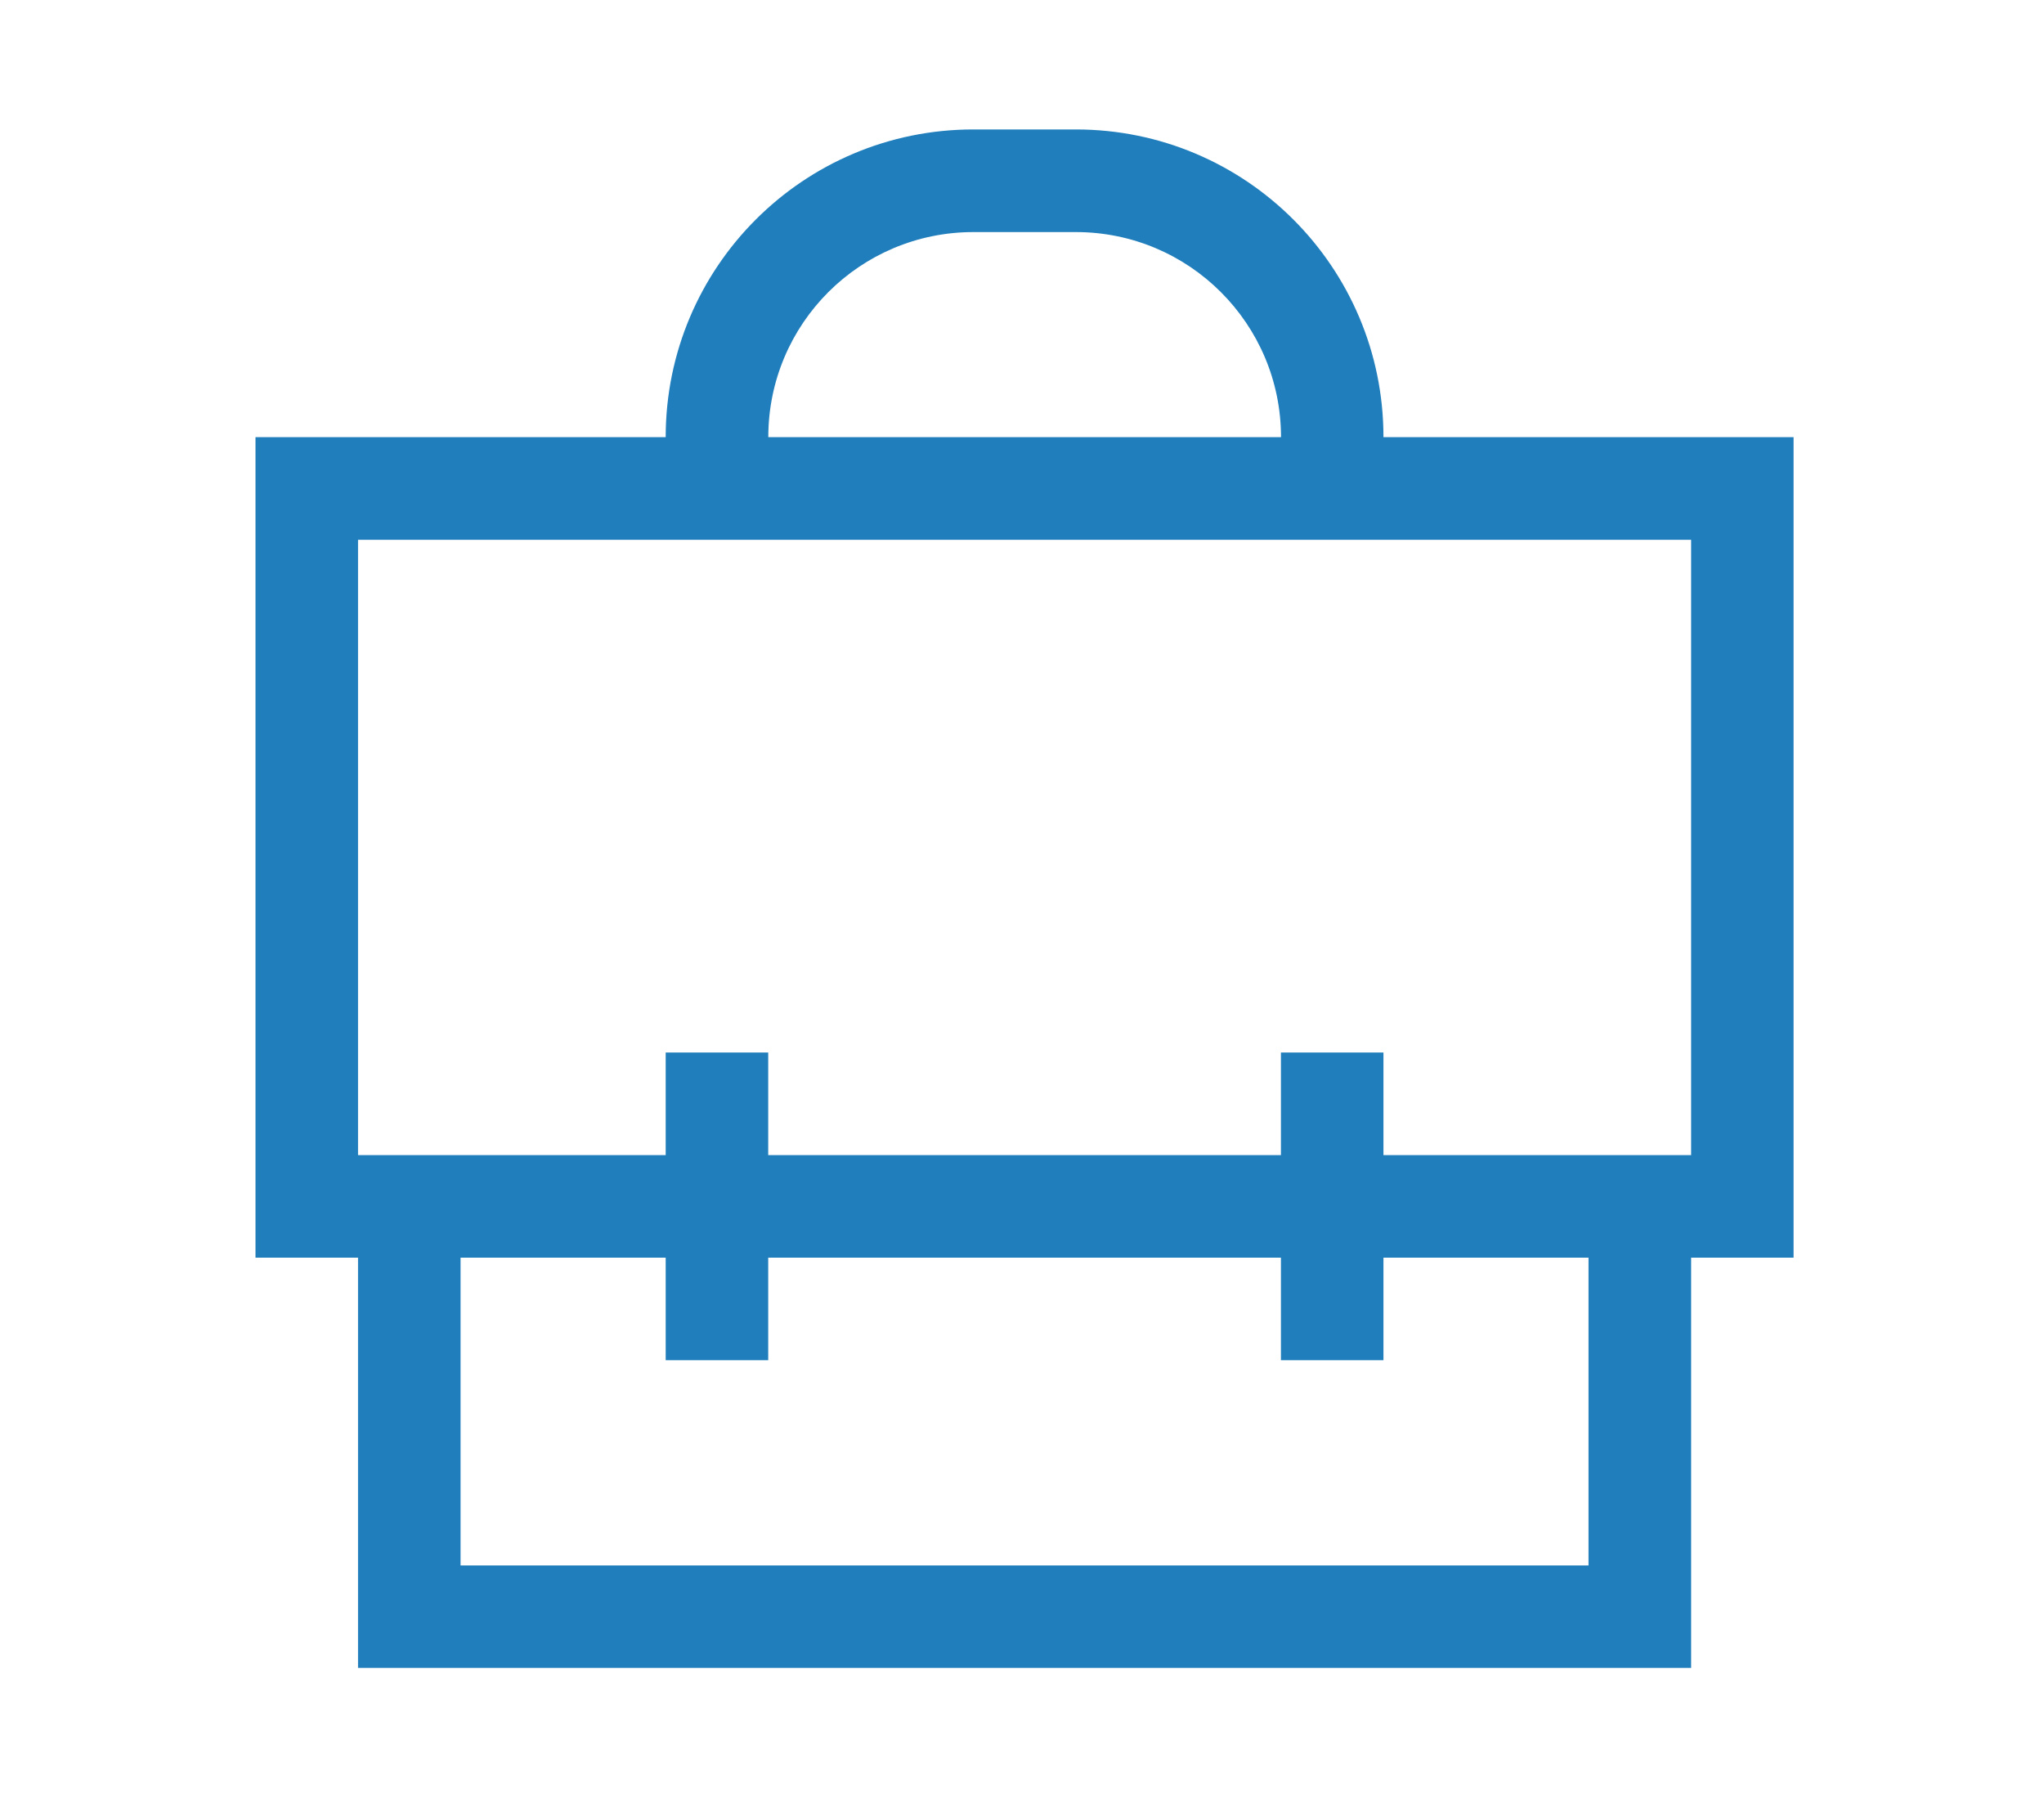
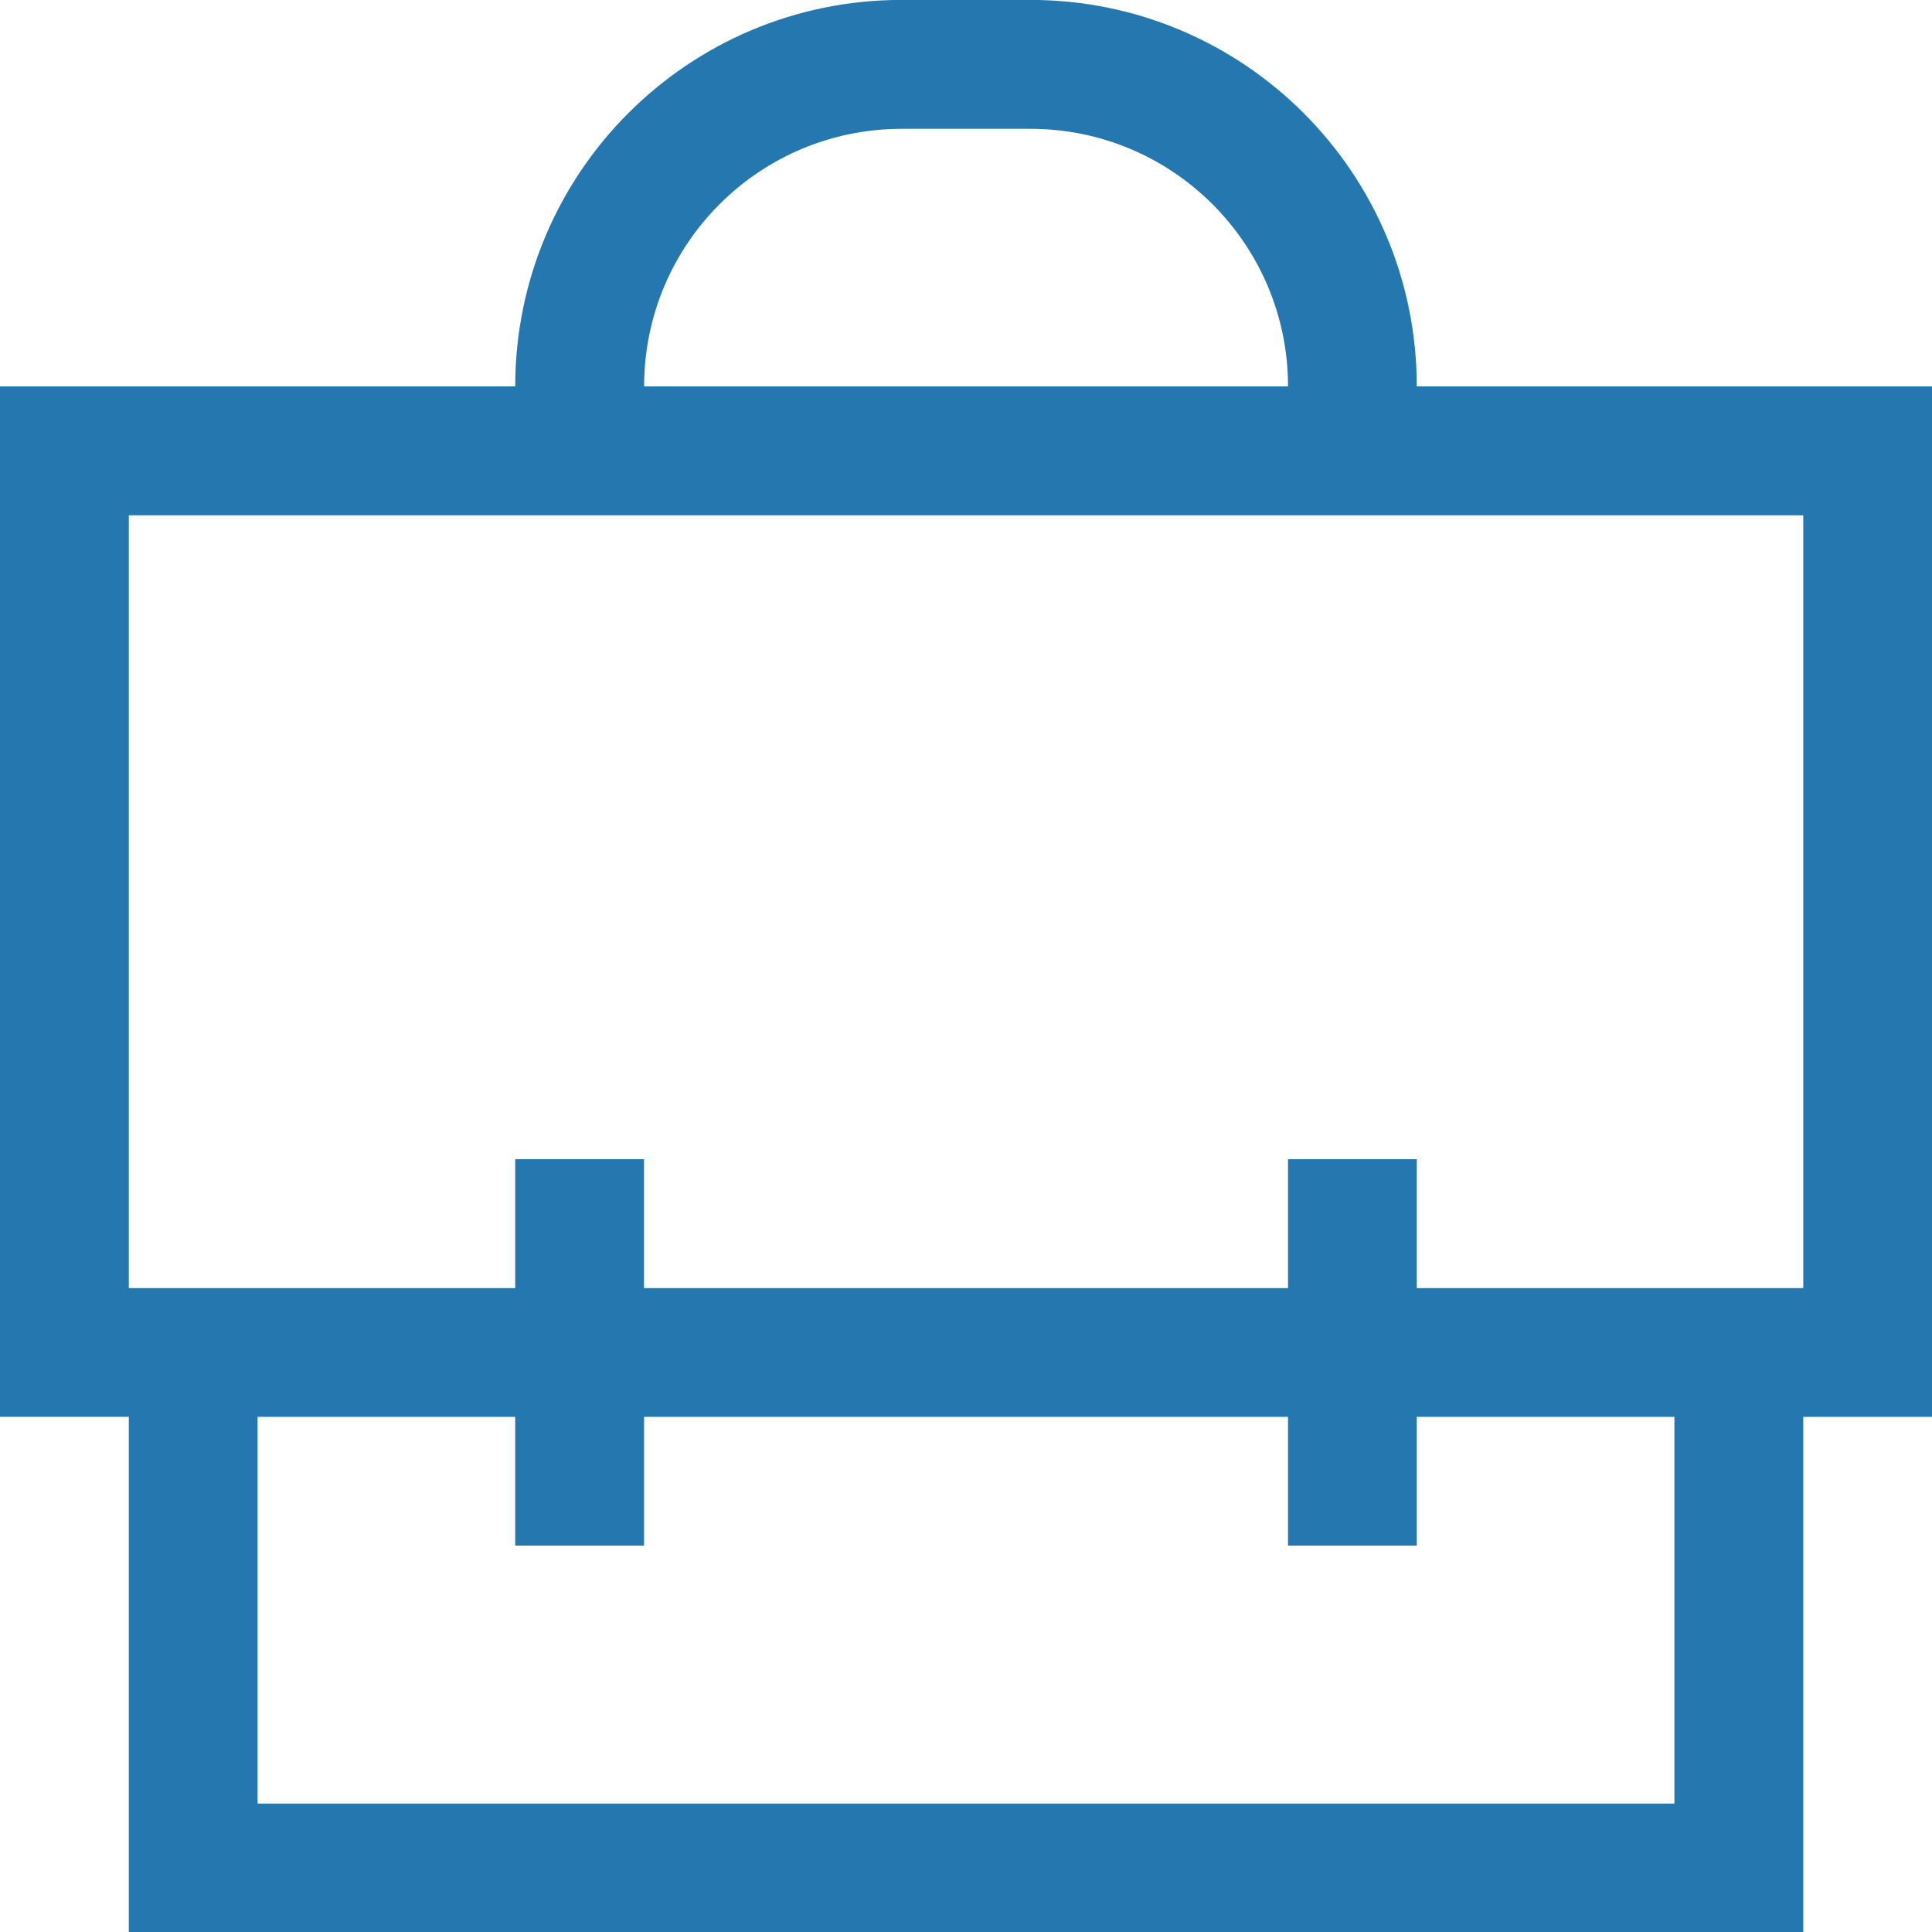
- <svg xmlns="http://www.w3.org/2000/svg" version="1.1" x="0px" y="0px" width="25px" height="22px" viewBox="0 0 25 22" style="enable-background:new 0 0 25 22;" xml:space="preserve">
+ <svg xmlns="http://www.w3.org/2000/svg" version="1.1" x="0px" y="0px" width="25px" height="25px" viewBox="0 0 25 25" style="enable-background:new 0 0 25 25;" xml:space="preserve">
  <g id="图层_2">
</g>
  <g id="图层_1">
-     <g id="矩形_47">
-       <g>
-         <path style="fill:#1F7EBB;" d="M16.921,5.346c0-2.079-1.684-3.763-3.763-3.763h-1.253c-2.079,0-3.763,1.684-3.763,3.763H3.125     V15.38h1.254v5.017h16.305V15.38h1.253V5.346H16.921z M11.906,2.838h1.253c1.386,0,2.509,1.124,2.509,2.508H9.397     C9.397,3.96,10.519,2.838,11.906,2.838z M19.429,19.144H5.633V15.38h2.509v1.254h1.254V15.38h6.271v1.254h1.254V15.38h2.508     V19.144z M20.685,14.126h-3.764v-1.255h-1.254v1.255H9.396v-1.255H8.142v1.255H4.379V6.601h16.305V14.126z" />
+     <g id="图层_1_1_">
+       <g id="矩形_47">
+         <g>
+           <path style="fill:#2578AF;" d="M18.333,5c0-2.763-2.238-5.001-5-5.001h-1.666c-2.762,0-5,2.238-5,5.001H0v13.333h1.667V25      h21.667v-6.666H25V5H18.333z M11.669,1.667h1.665c1.841,0,3.333,1.494,3.333,3.333H8.335C8.335,3.158,9.826,1.667,11.669,1.667z       M21.667,23.338H3.333v-5.004h3.334V20h1.667v-1.666h8.333V20h1.666v-1.666h3.334V23.338L21.667,23.338z M23.336,16.668h-5.003      V15h-1.666v1.668H8.333V15H6.667v1.668h-5v-10h21.667v10H23.336z" />
+         </g>
      </g>
    </g>
  </g>
</svg>
